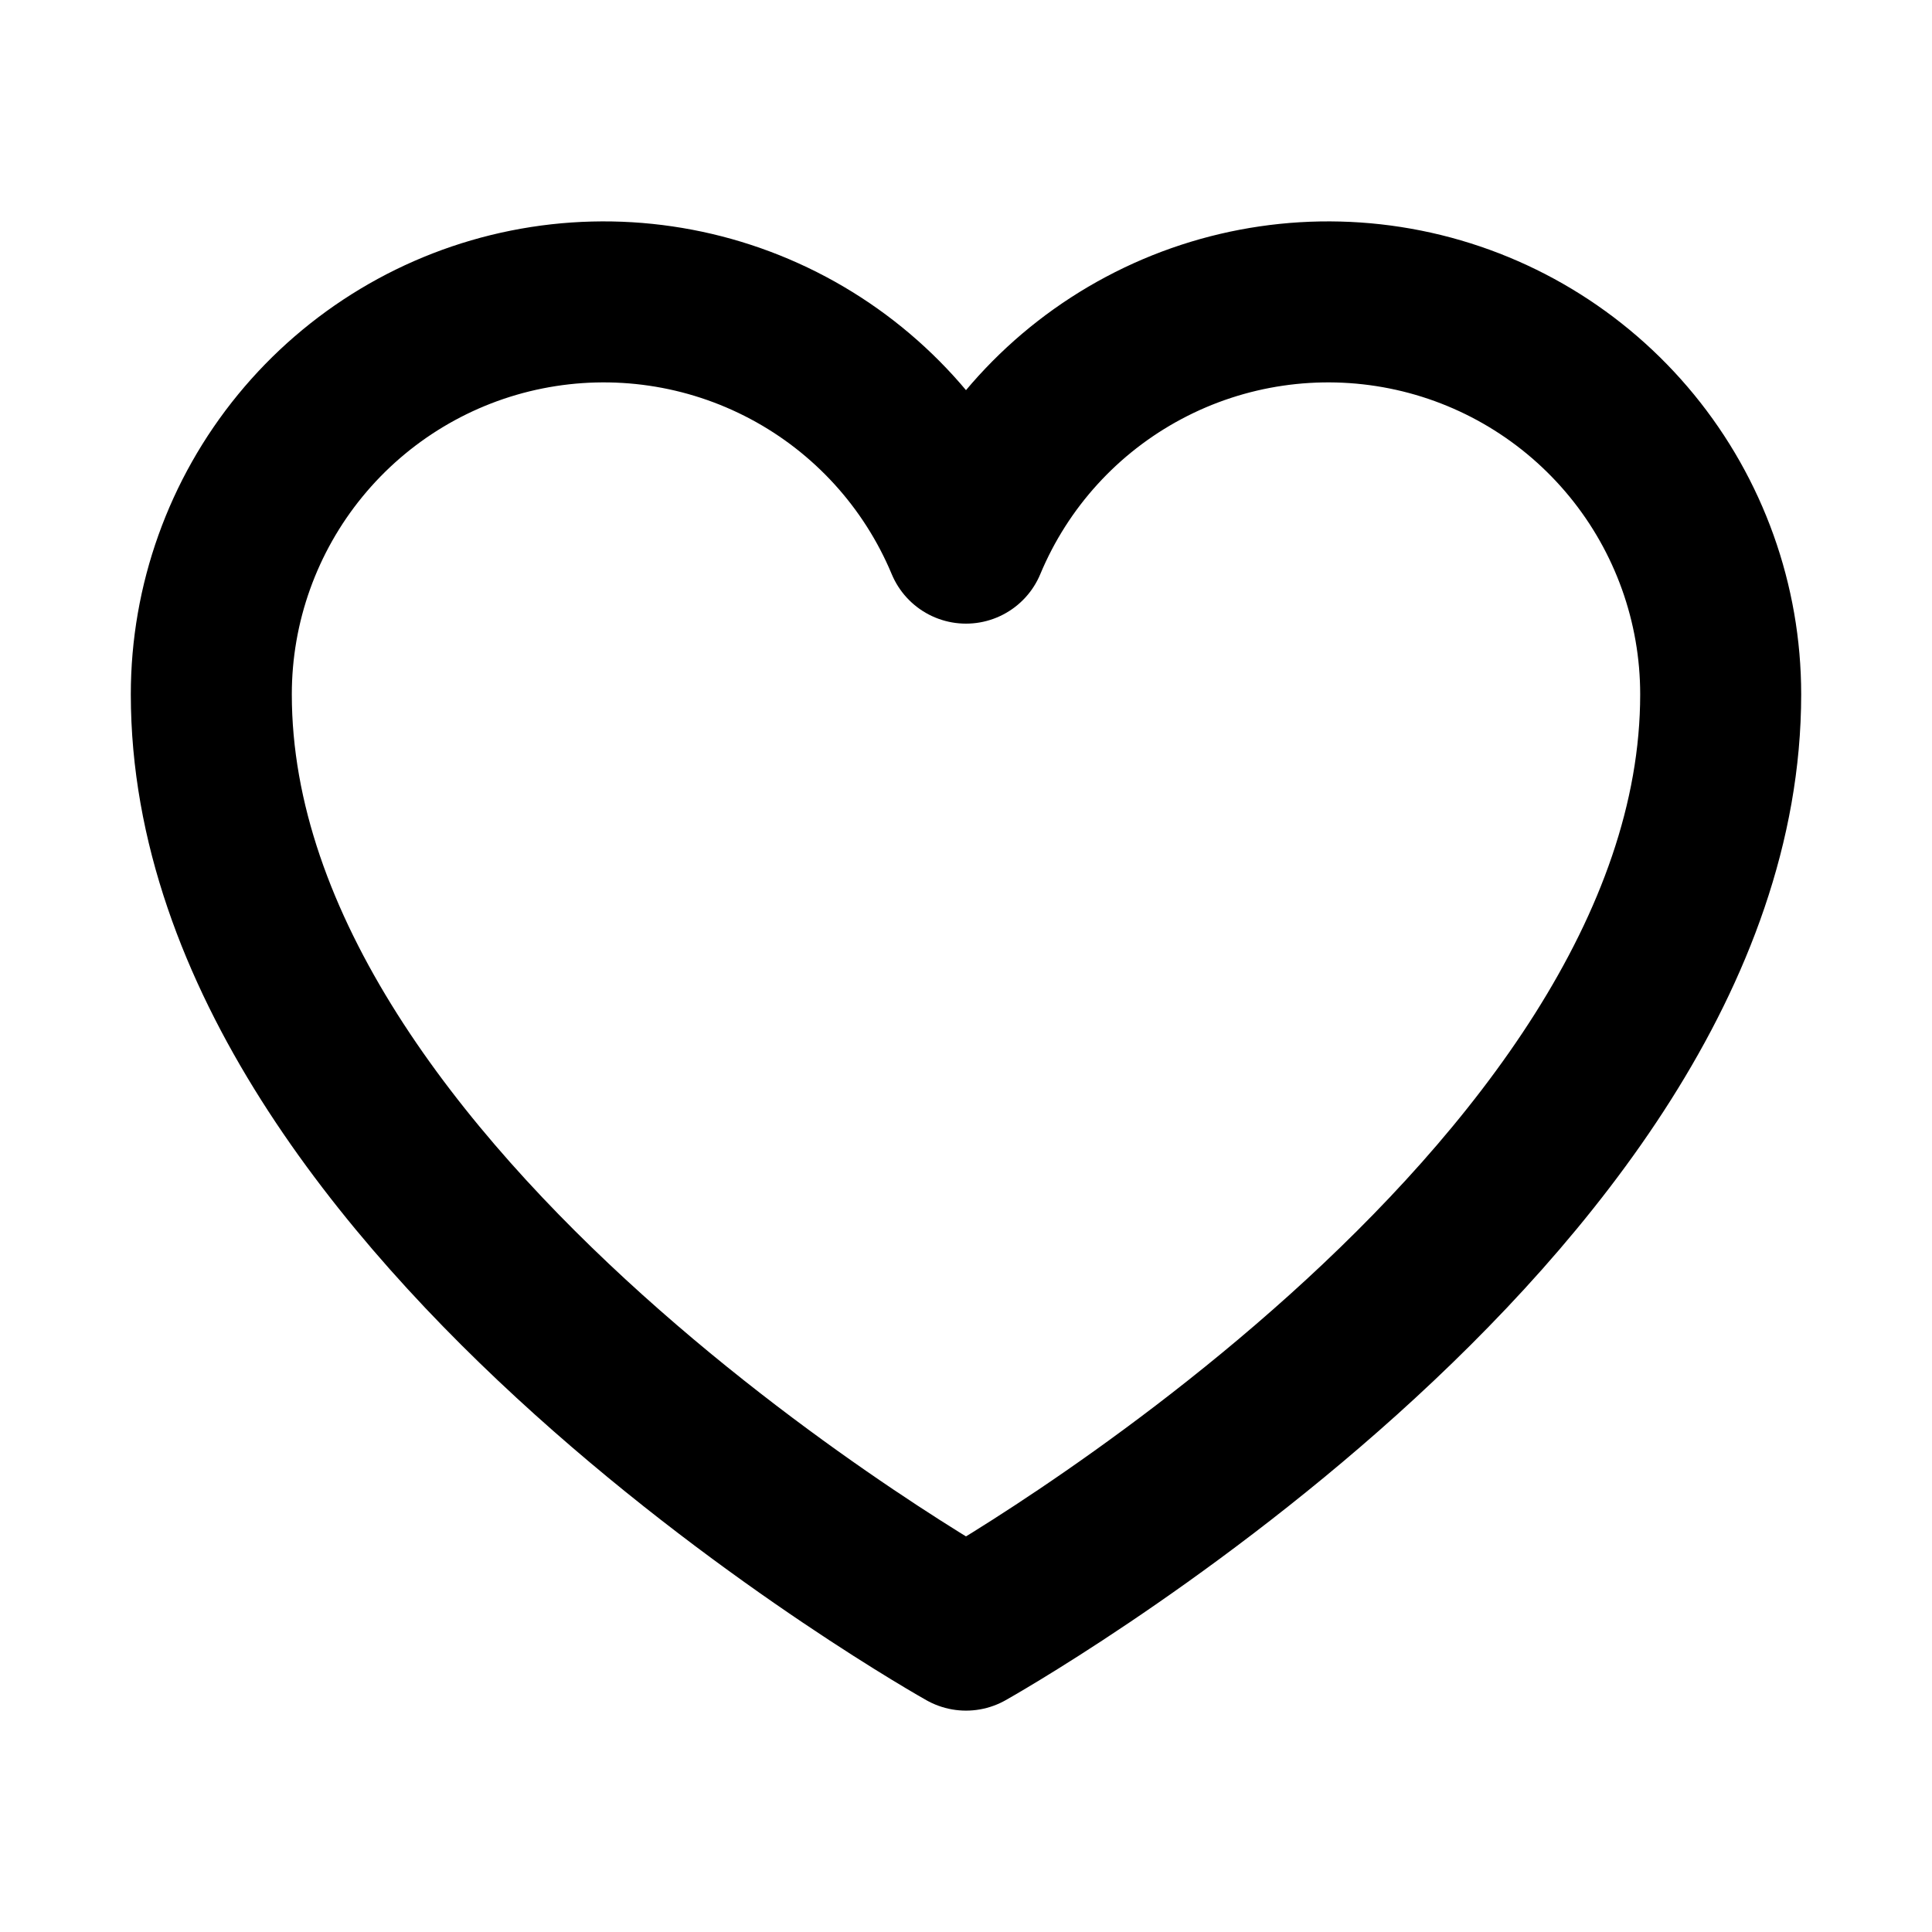
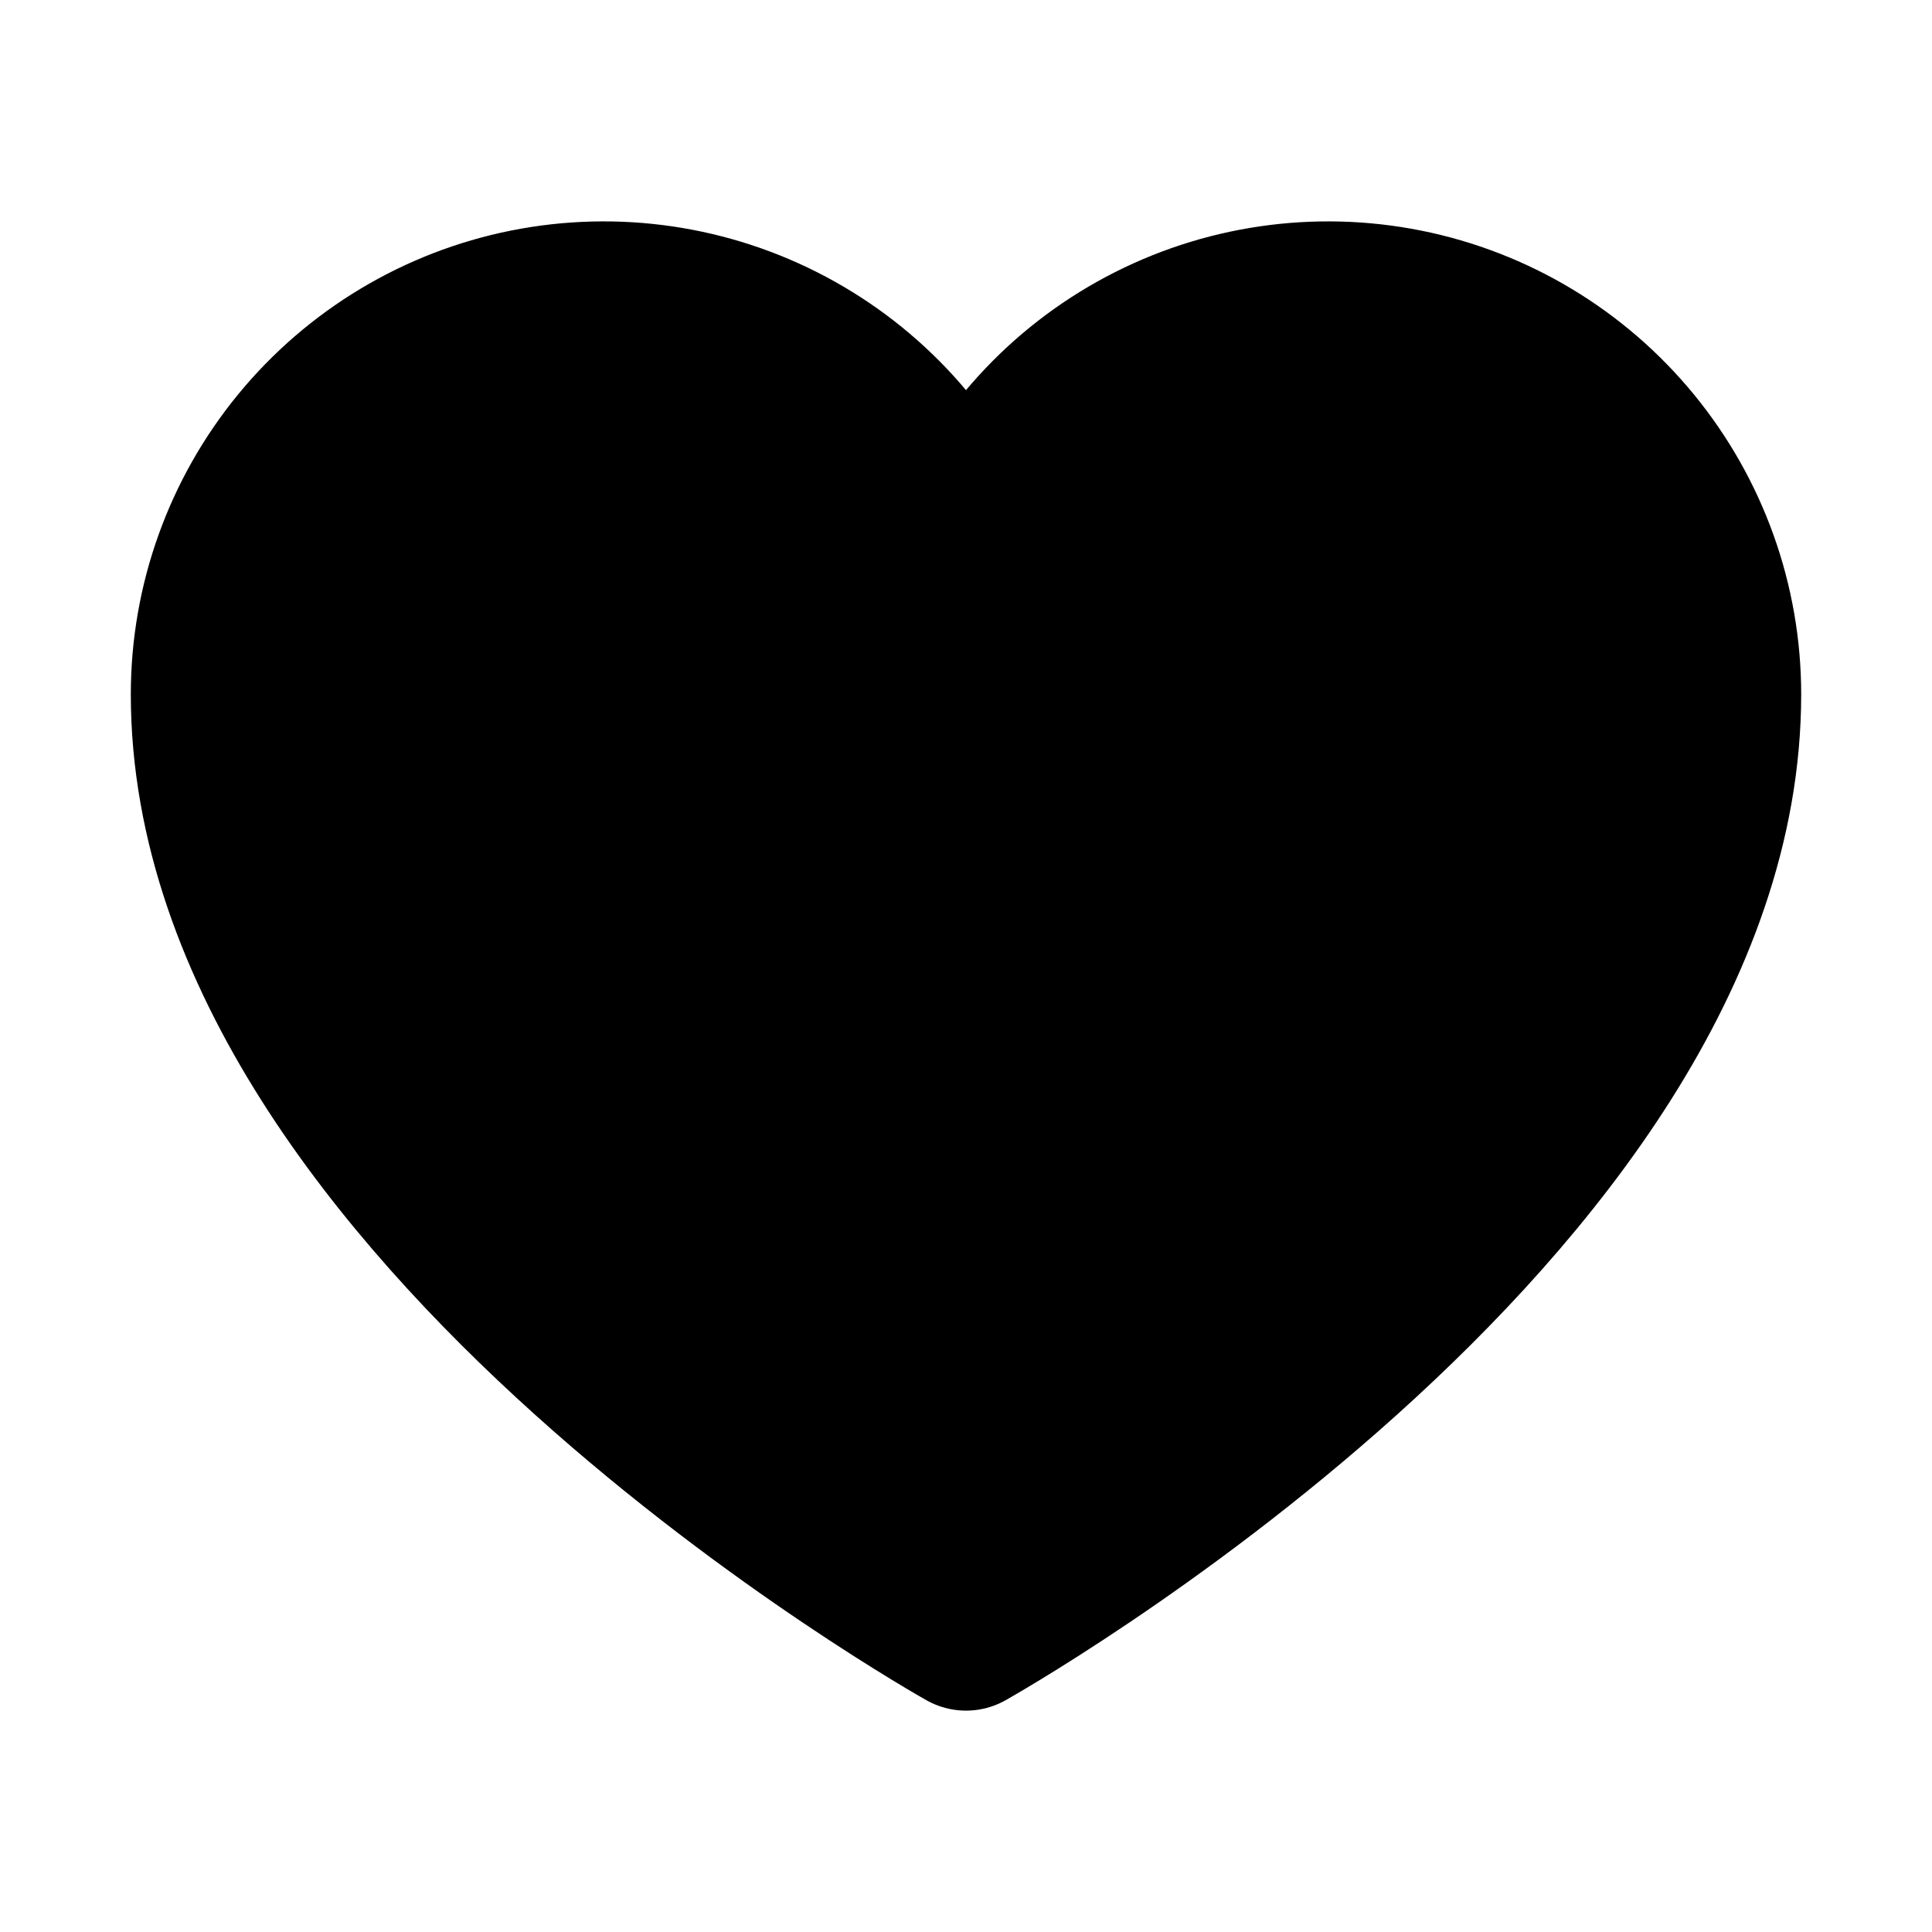
<svg xmlns="http://www.w3.org/2000/svg" width="24" height="24" viewBox="0 0 24 24" fill="none">
-   <path d="M12 20.25C12 20.25 2.625 15 2.625 8.625C2.625 7.498 3.016 6.406 3.73 5.535C4.444 4.664 5.438 4.066 6.543 3.845C7.648 3.624 8.795 3.792 9.79 4.321C10.785 4.85 11.566 5.707 12 6.747L12 6.747C12.434 5.707 13.215 4.85 14.21 4.321C15.205 3.792 16.352 3.624 17.457 3.845C18.562 4.066 19.556 4.664 20.27 5.535C20.984 6.406 21.375 7.498 21.375 8.625C21.375 15 12 20.25 12 20.25Z" stroke="black" stroke-width="2" stroke-linecap="round" stroke-linejoin="round" />
+   <path d="M12 20.25C12 20.25 2.625 15 2.625 8.625C2.625 7.498 3.016 6.406 3.73 5.535C4.444 4.664 5.438 4.066 6.543 3.845C7.648 3.624 8.795 3.792 9.79 4.321C10.785 4.85 11.566 5.707 12 6.747L12 6.747C12.434 5.707 13.215 4.85 14.21 4.321C15.205 3.792 16.352 3.624 17.457 3.845C18.562 4.066 19.556 4.664 20.27 5.535C20.984 6.406 21.375 7.498 21.375 8.625C21.375 15 12 20.25 12 20.25Z" stroke="black" fill="currentColor" stroke-width="2" stroke-linecap="round" stroke-linejoin="round" />
</svg>
